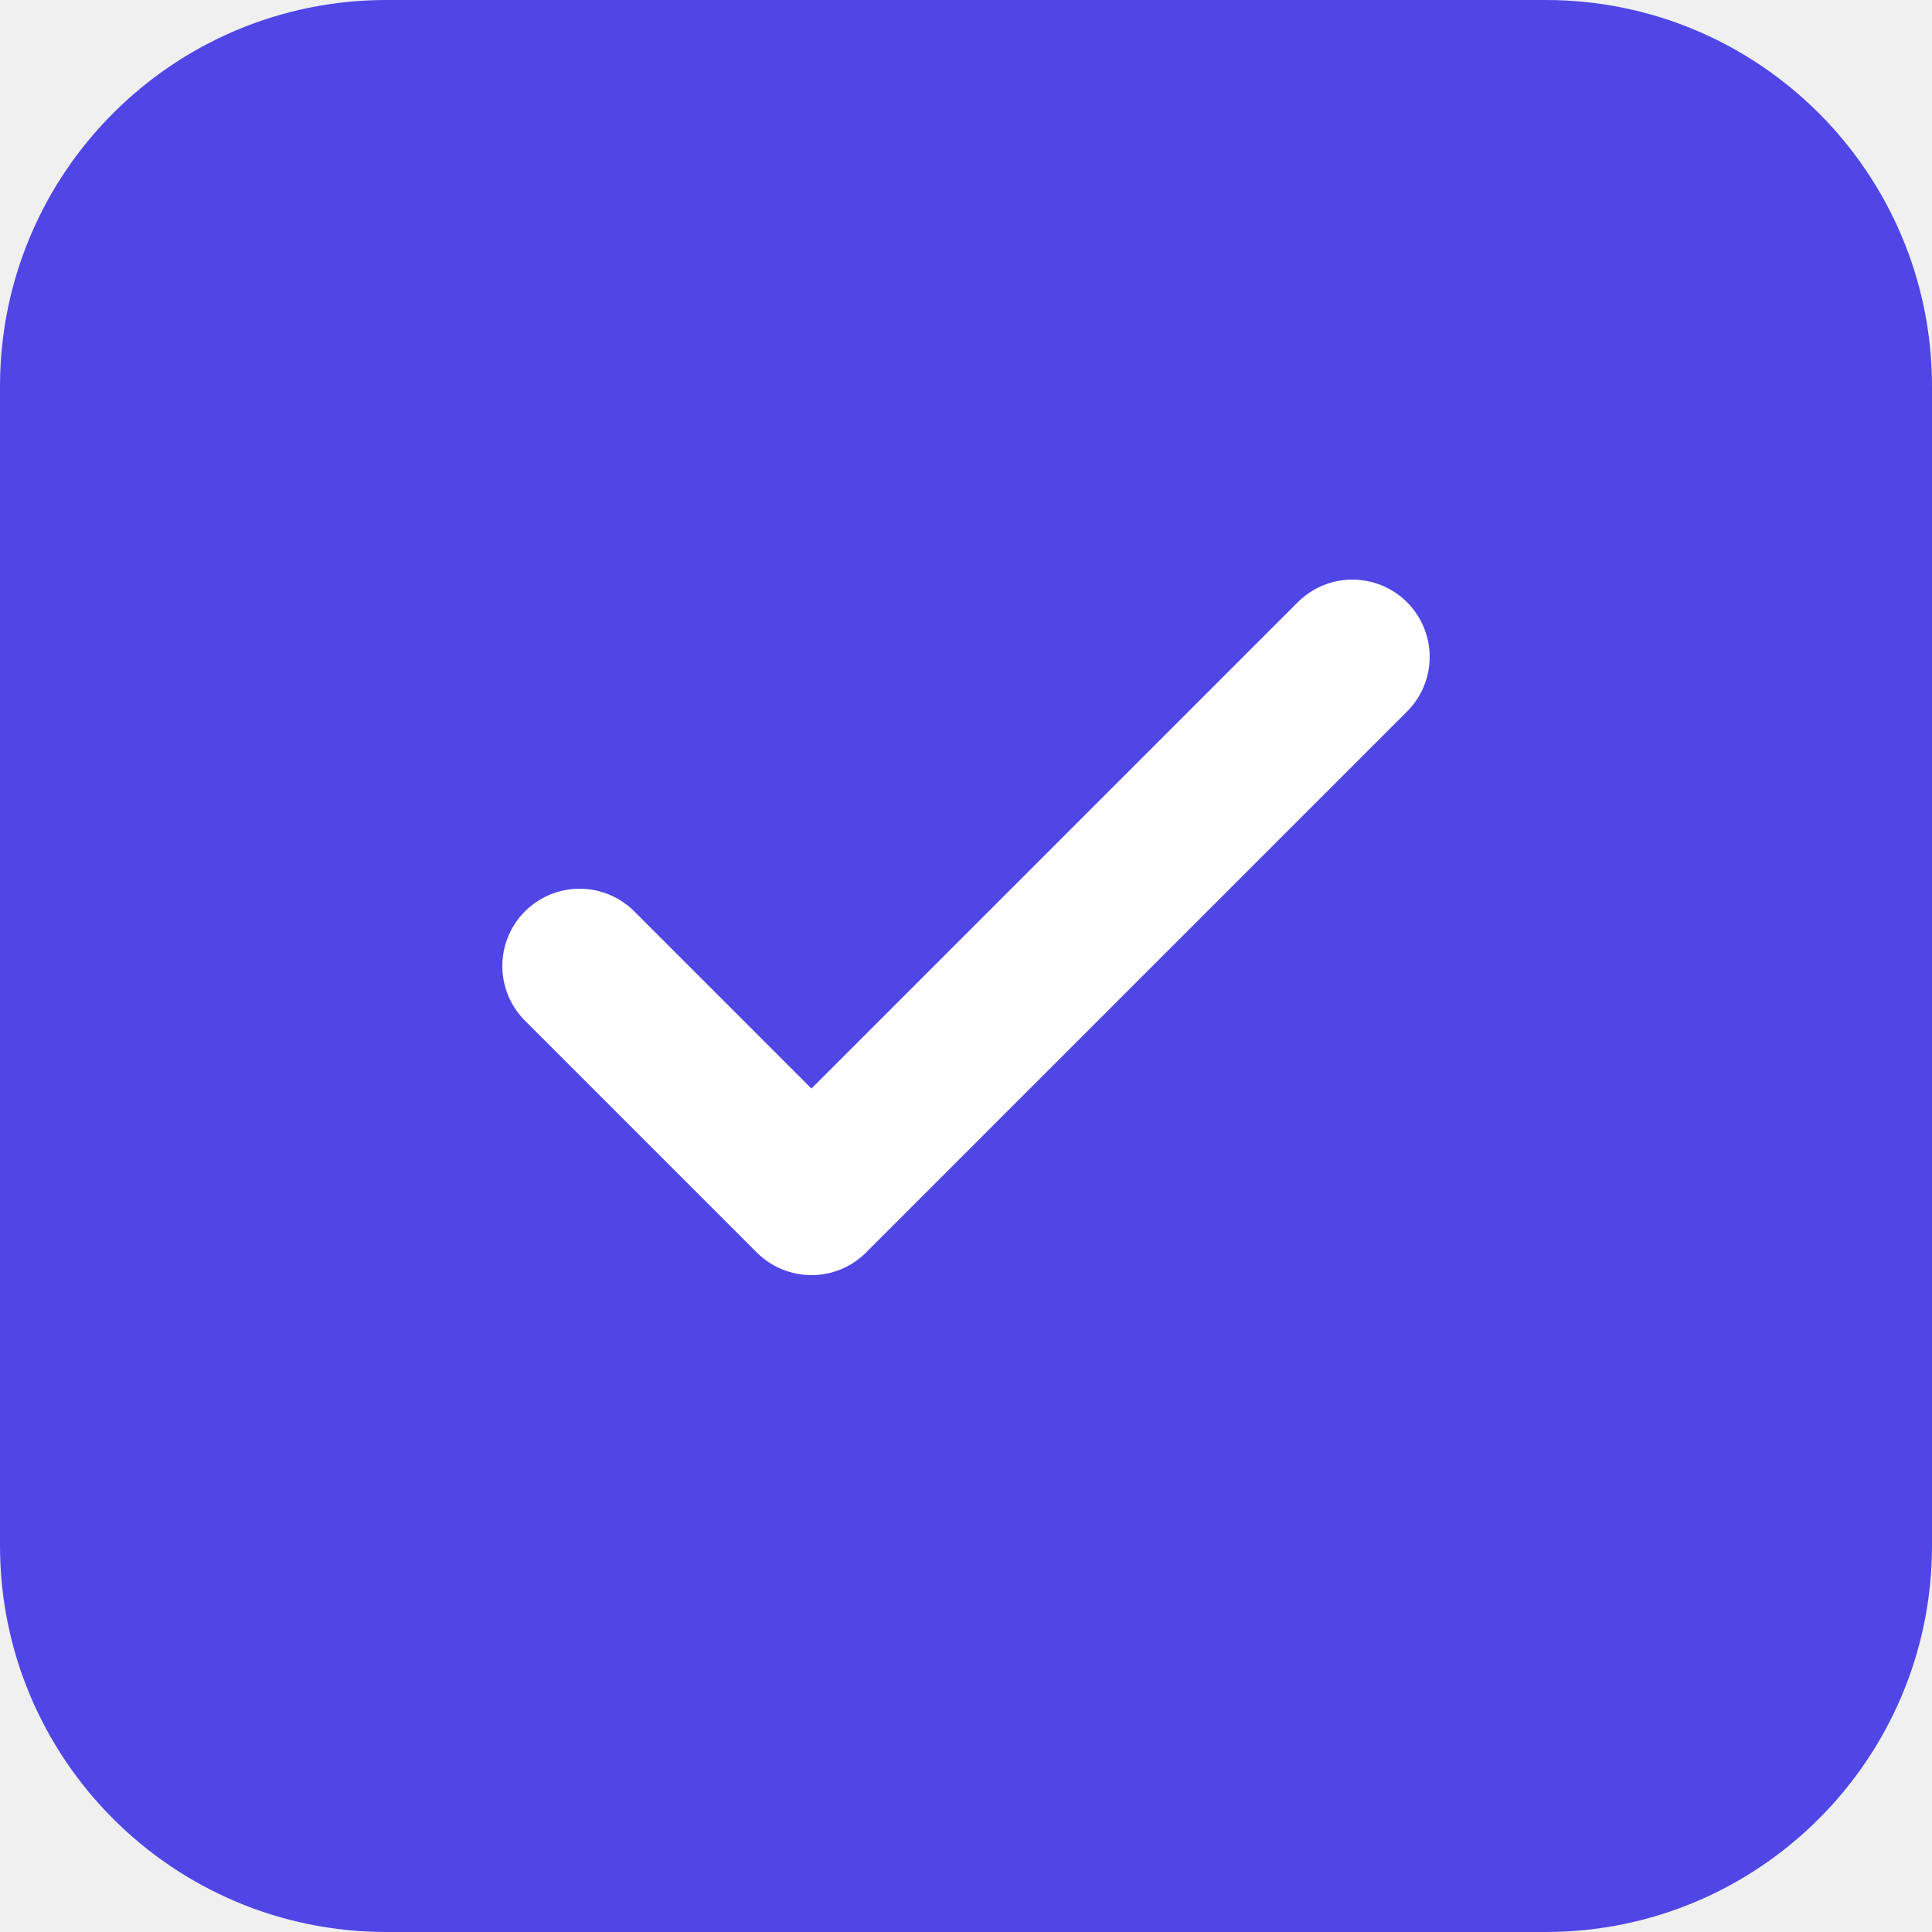
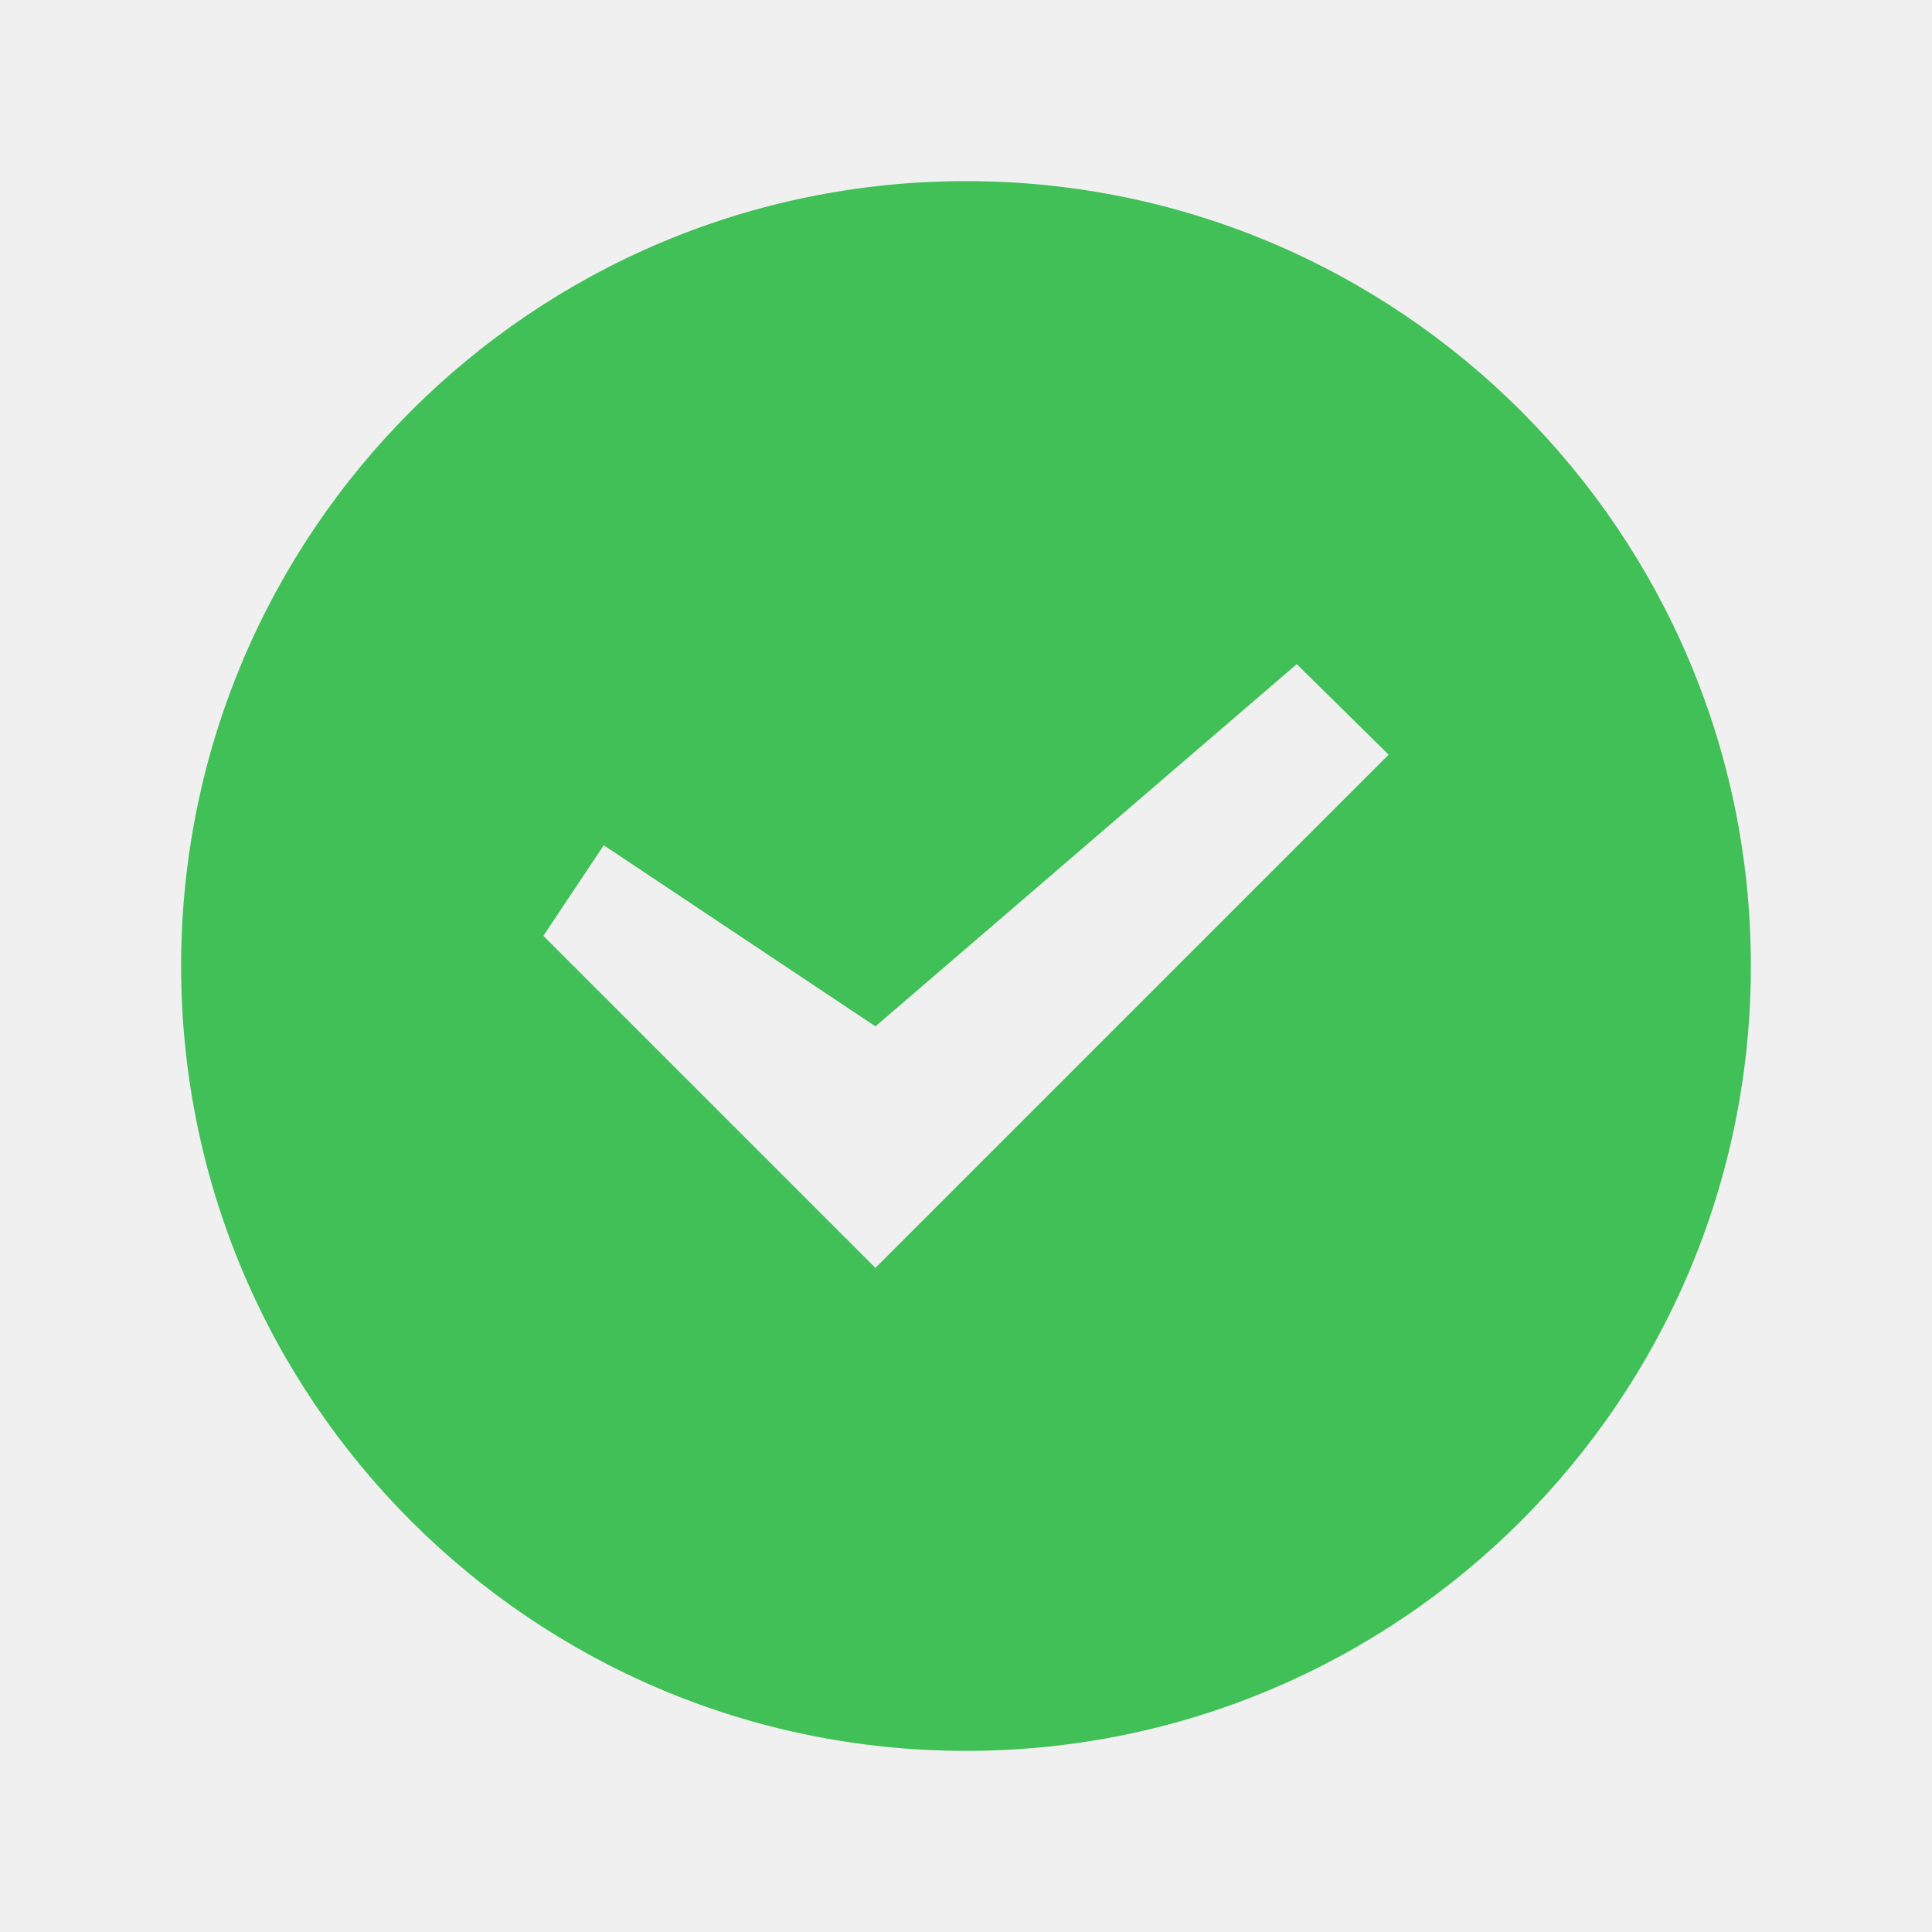
- <svg xmlns="http://www.w3.org/2000/svg" viewBox="0 0 100 100">
-   <rect width="100" height="100" rx="20" fill="#4F46E5" />
-   <path d="M 30 50 L 42 62 L 70 34" stroke="white" stroke-width="8" fill="none" stroke-linecap="round" stroke-linejoin="round" />
+ <svg xmlns="http://www.w3.org/2000/svg" fill="#40C057" viewBox="0 0 64 64" width="64px" height="64px">
+   <path d="M32,6C17.641,6,6,17.641,6,32c0,14.359,11.641,26,26,26s26-11.641,26-26C58,17.641,46.359,6,32,6z M29,42L18,31l2-3l9,6 l13.957-12L46,25L29,42z" />
</svg>
